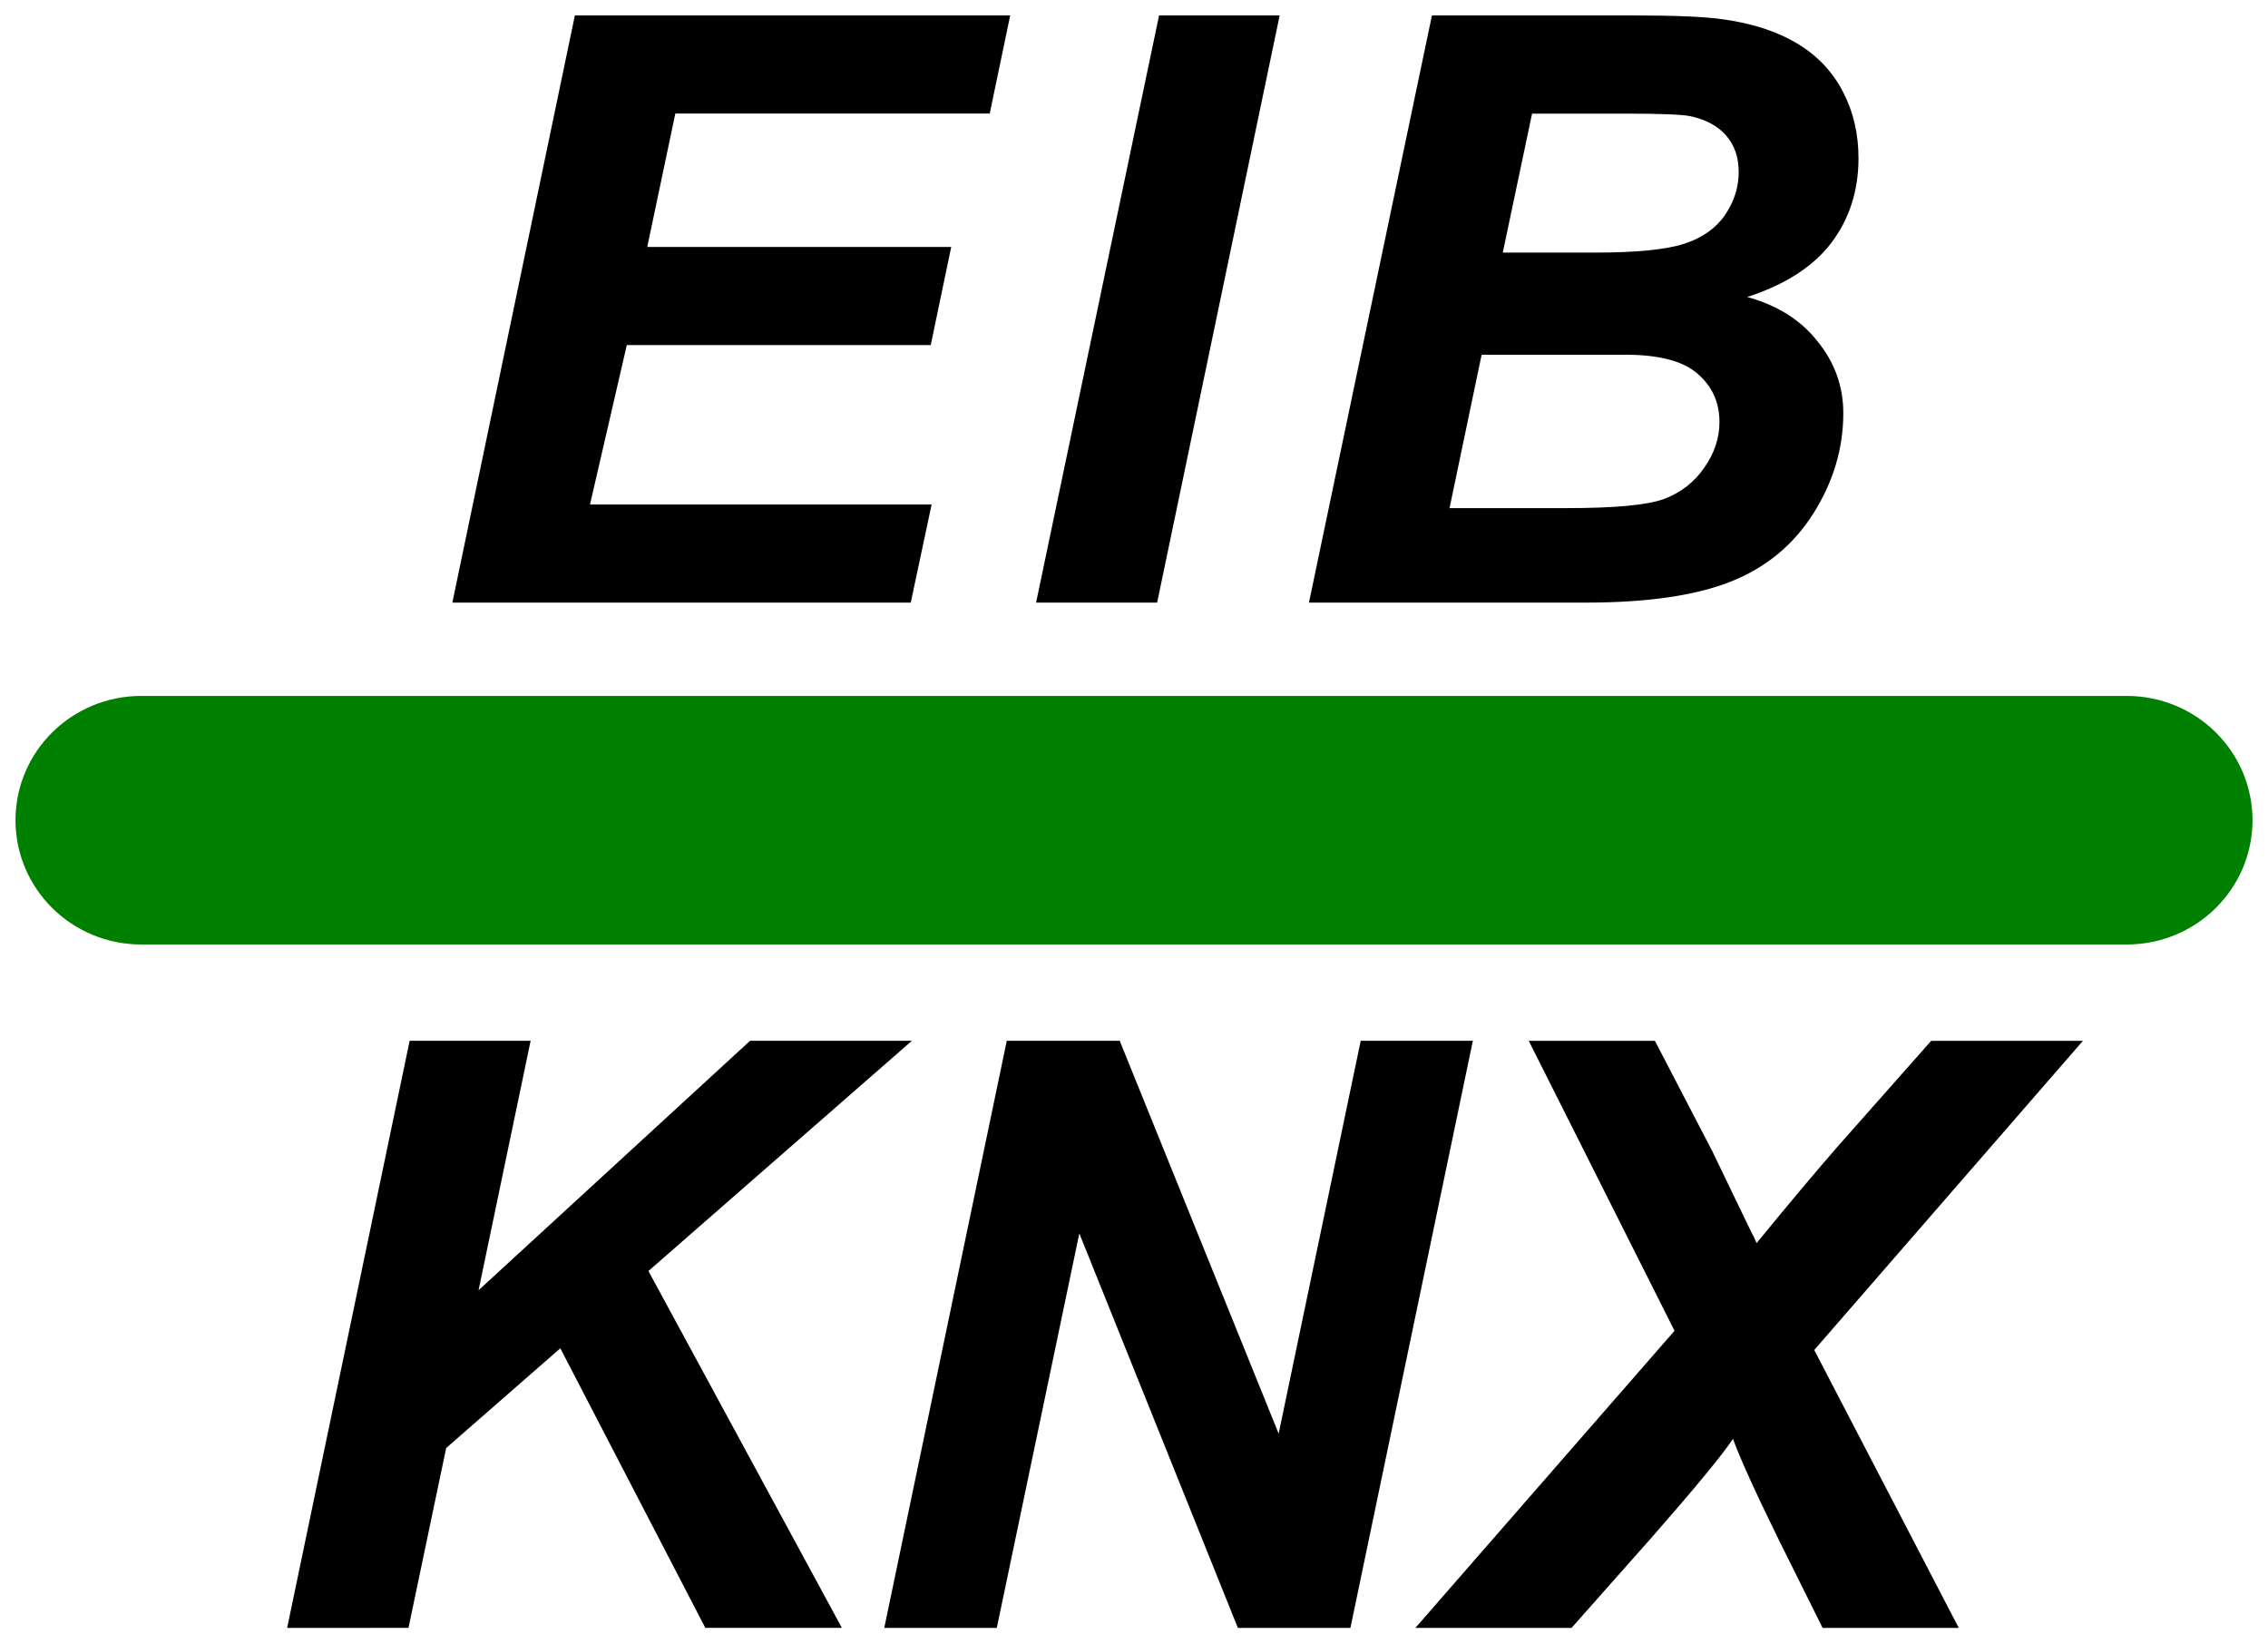
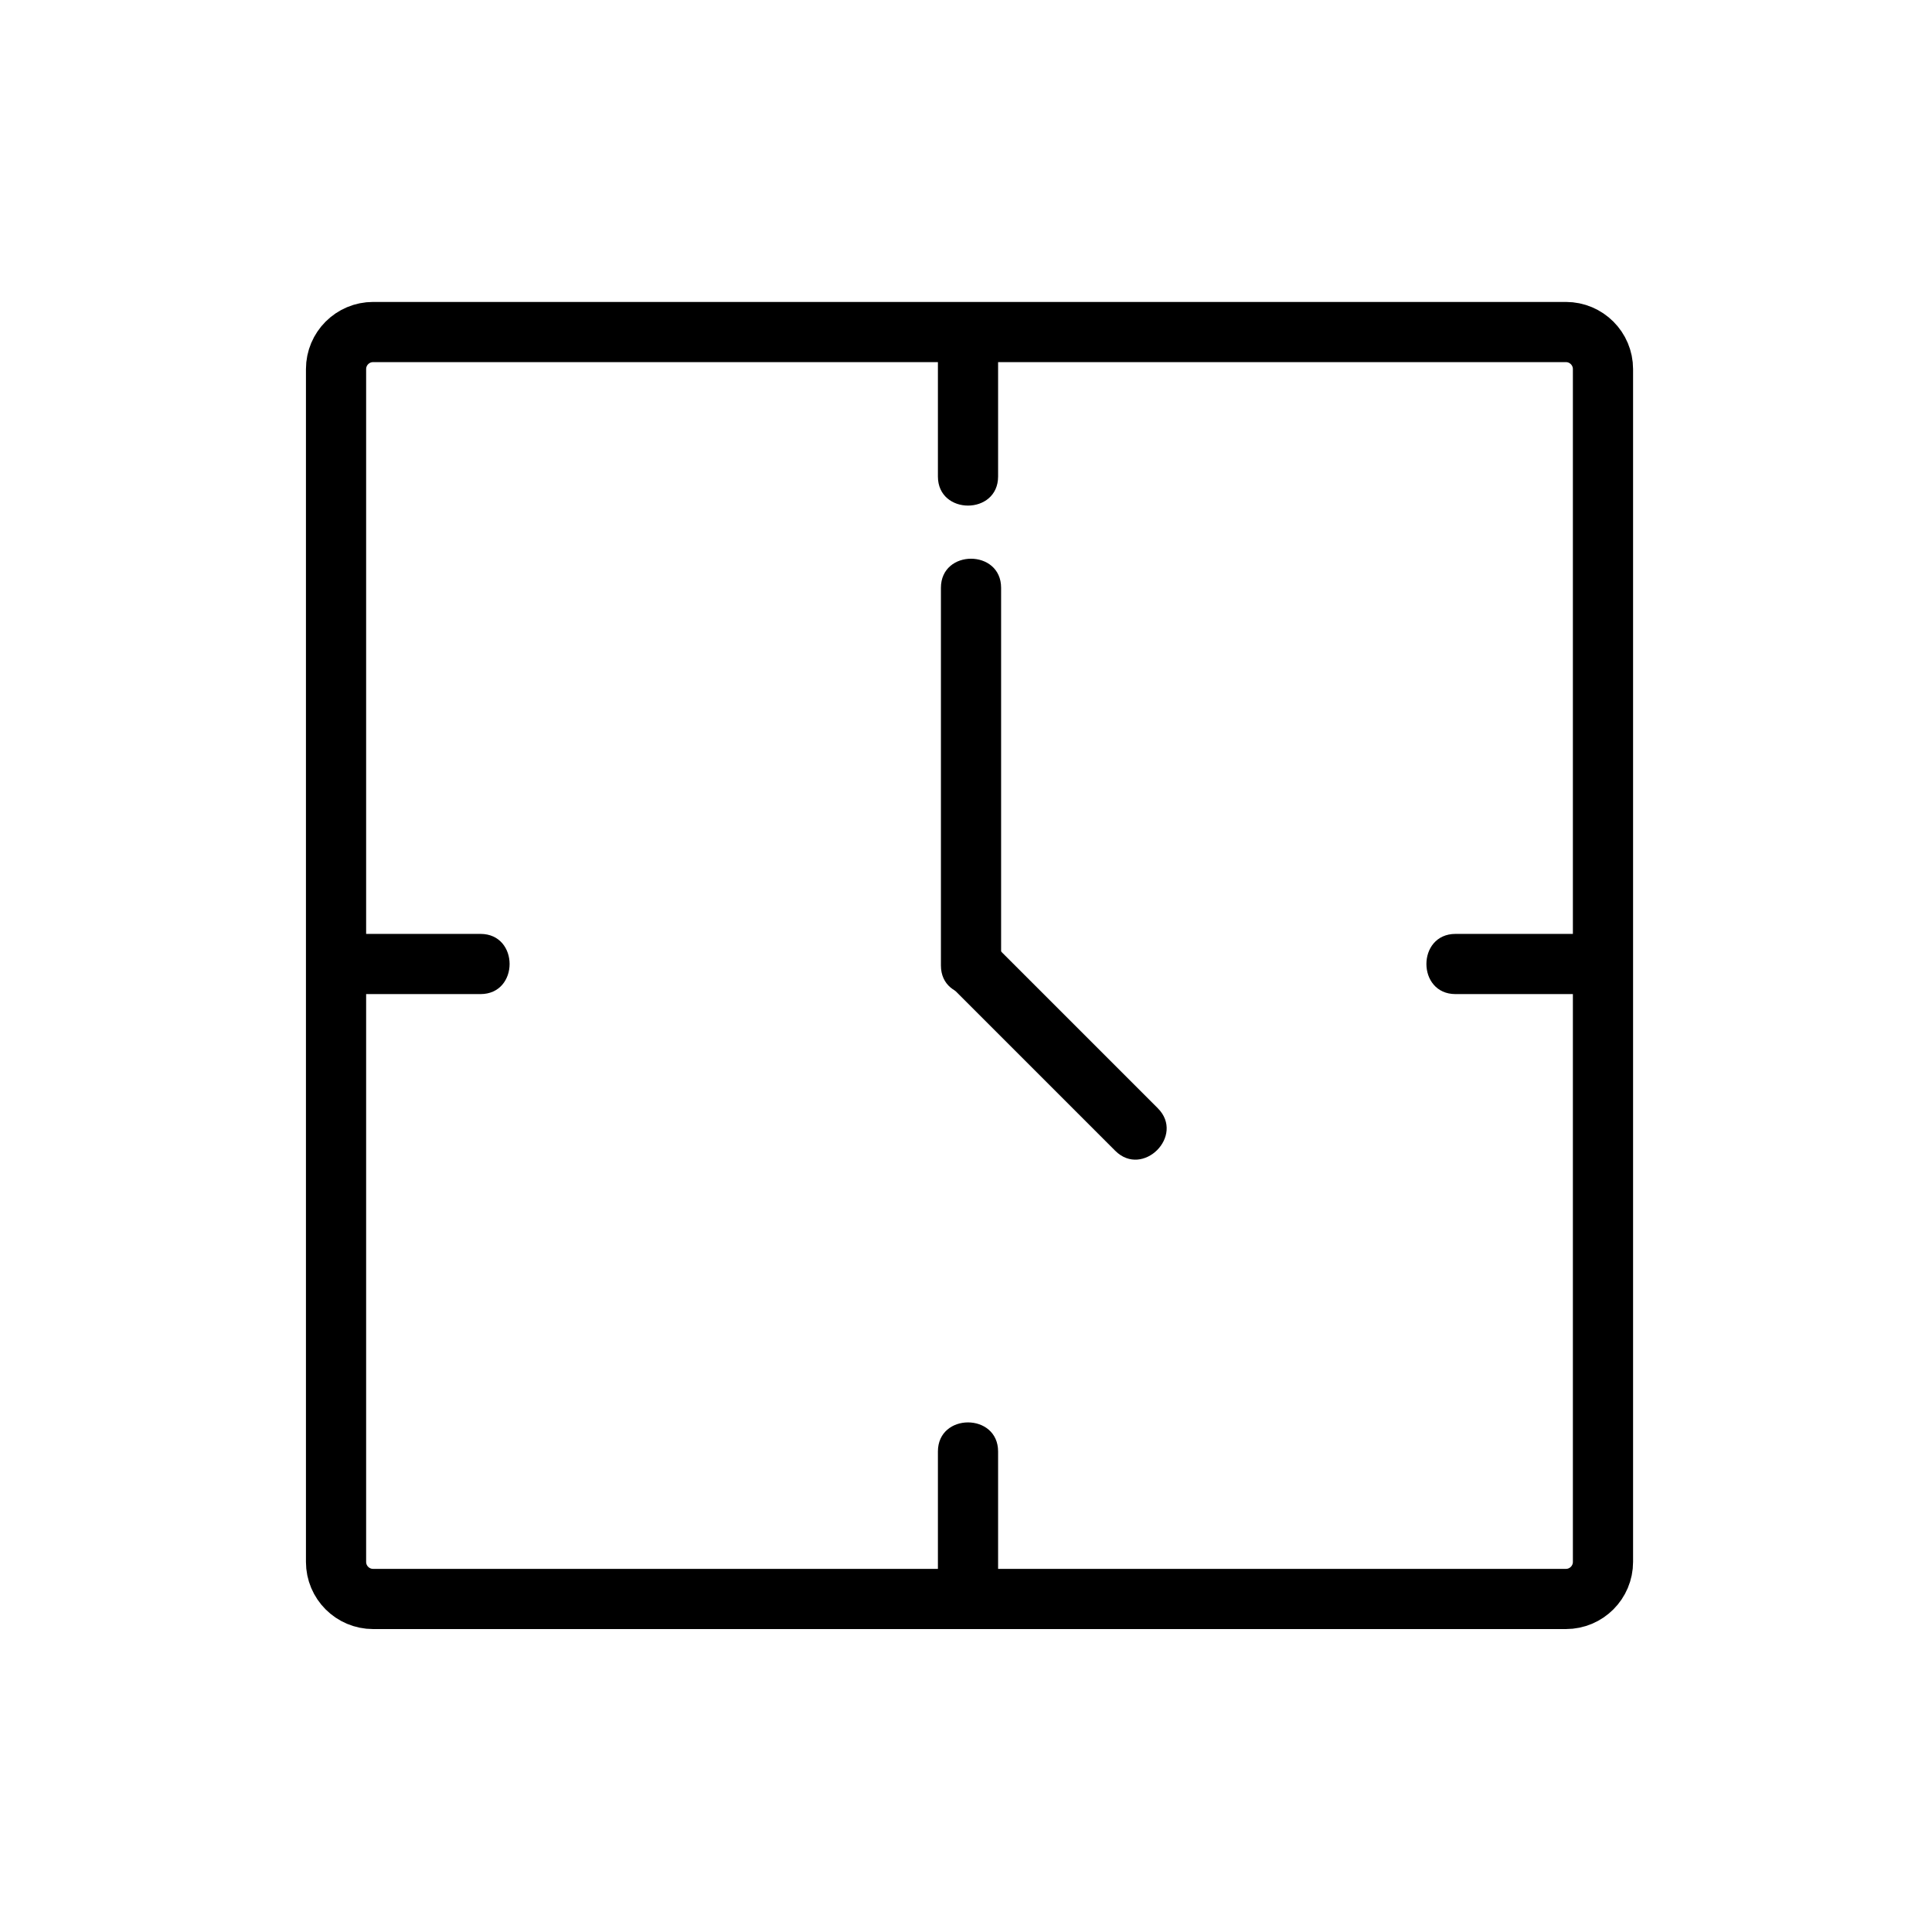
- <svg xmlns="http://www.w3.org/2000/svg" width="29.265mm" height="21.205mm" version="1.1" viewBox="0 0 29.265 21.205">
-   <g transform="translate(-20.904 -18.683)">
-     <g>
-       <path d="m26.741 26.458 1.581-7.576h5.617l-0.264 1.266h-4.057l-0.362 1.721h3.922l-0.264 1.266h-3.922l-0.475 2.057h4.408l-0.269 1.266z" style="font-variant-caps:normal;font-variant-east-asian:normal;font-variant-ligatures:normal;font-variant-numeric:normal" />
-       <path d="m34.273 26.458 1.587-7.576h1.556l-1.581 7.576z" style="font-variant-caps:normal;font-variant-east-asian:normal;font-variant-ligatures:normal;font-variant-numeric:normal" />
-       <path d="m37.794 26.458 1.587-7.576h2.589q0.842 0 1.178 0.052 0.558 0.078 0.946 0.31 0.388 0.233 0.589 0.62 0.202 0.388 0.202 0.858 0 0.63-0.351 1.095-0.351 0.46-1.085 0.698 0.584 0.16 0.909 0.574 0.331 0.408 0.331 0.925 0 0.682-0.388 1.297-0.388 0.61-1.07 0.878-0.682 0.269-1.865 0.269zm2.501-4.516h1.189q0.801 0 1.152-0.114 0.351-0.114 0.527-0.372 0.176-0.258 0.176-0.553 0-0.289-0.165-0.475-0.165-0.186-0.47-0.248-0.171-0.031-0.822-0.031h-1.209zm-0.687 3.297h1.504q0.946 0 1.266-0.119 0.326-0.124 0.517-0.403 0.196-0.279 0.196-0.589 0-0.377-0.279-0.62-0.279-0.248-0.93-0.248h-1.86z" style="font-variant-caps:normal;font-variant-east-asian:normal;font-variant-ligatures:normal;font-variant-numeric:normal" />
-       <path d="m24.609 39.687 1.581-7.576h1.561l-0.672 3.219 3.504-3.219h2.088l-3.4 2.971 2.496 4.604h-1.762l-1.871-3.607-1.473 1.287-0.486 2.32z" style="font-variant-caps:normal;font-variant-east-asian:normal;font-variant-ligatures:normal;font-variant-numeric:normal" />
-       <path d="m38.329 39.687h-1.452l-2.046-5.09-1.065 5.09h-1.452l1.581-7.576h1.457l2.051 5.069 1.059-5.069h1.447z" style="font-variant-caps:normal;font-variant-east-asian:normal;font-variant-ligatures:normal;font-variant-numeric:normal" />
-       <path d="m41.182 39.687h-2.015l3.344-3.834-1.881-3.741h1.628l0.739 1.421q0.036 0.078 0.506 1.049 0.031 0.052 0.067 0.14 0.63-0.77 1.059-1.261l1.194-1.349h1.958l-3.467 3.989 1.865 3.586h-1.757l-0.568-1.142q-0.444-0.904-0.589-1.297-0.202 0.305-1.039 1.261z" style="font-variant-caps:normal;font-variant-east-asian:normal;font-variant-ligatures:normal;font-variant-numeric:normal" />
-     </g>
-     <rect x="21.104" y="27.662" width="28.865" height="3.207" rx="1.622" fill="#008000" />
+ <svg xmlns="http://www.w3.org/2000/svg" viewBox="20 20 321 321">
+   <path fill="none" stroke="#000" stroke-width="10" d="m75.833,81.328c0-3.402 2.758-6.161 6.161-6.161h198.178c3.402,0 6.161,2.759 6.161,6.161v198.178c0,3.402-2.759,6.161-6.161,6.161h-198.178c-3.403,0-6.161-2.759-6.161-6.161v-198.178z" />
+   <g fill="#000">
+     <path d="m76.833,185.167c7.667,0 15.333,0 23,0 6.449,0 6.449-10 0-10-7.667,0-15.333,0-23,0-6.449,0-6.449,10 0,10z" />
+     <path d="m261.833,185.167c7.5,0 15,0 22.5,0 6.448,0 6.448-10 0-10-7.5,0-15,0-22.5,0-6.448,0-6.448,10 0,10z" />
+     <path d="m175.833,77.667c0,7.167 0,14.333 0,21.5 0,6.449 10,6.449 10,0 0-7.167 0-14.333 0-21.5 0-6.449-10-6.449-10,0z" />
+     <path d="m175.833,261.167c0,7.333 0,14.667 0,22 0,6.448 10,6.448 10,0 0-7.333 0-14.667 0-22 0-6.448-10-6.448-10,0z" />
+     <path d="m176.333,117.667c0,20.917 0,41.833 0,62.75 0,6.448 10,6.448 10,0 0-20.917 0-41.833 0-62.75 0-6.449-10-6.449-10,0z" />
+     <path d="m178.297,184.202c9,9 18,18 27,27 4.563,4.564 11.635-2.507 7.07-7.07-9-9-18-18-27-27-4.562-4.564-11.633,2.507-7.07,7.07z" />
  </g>
</svg>
